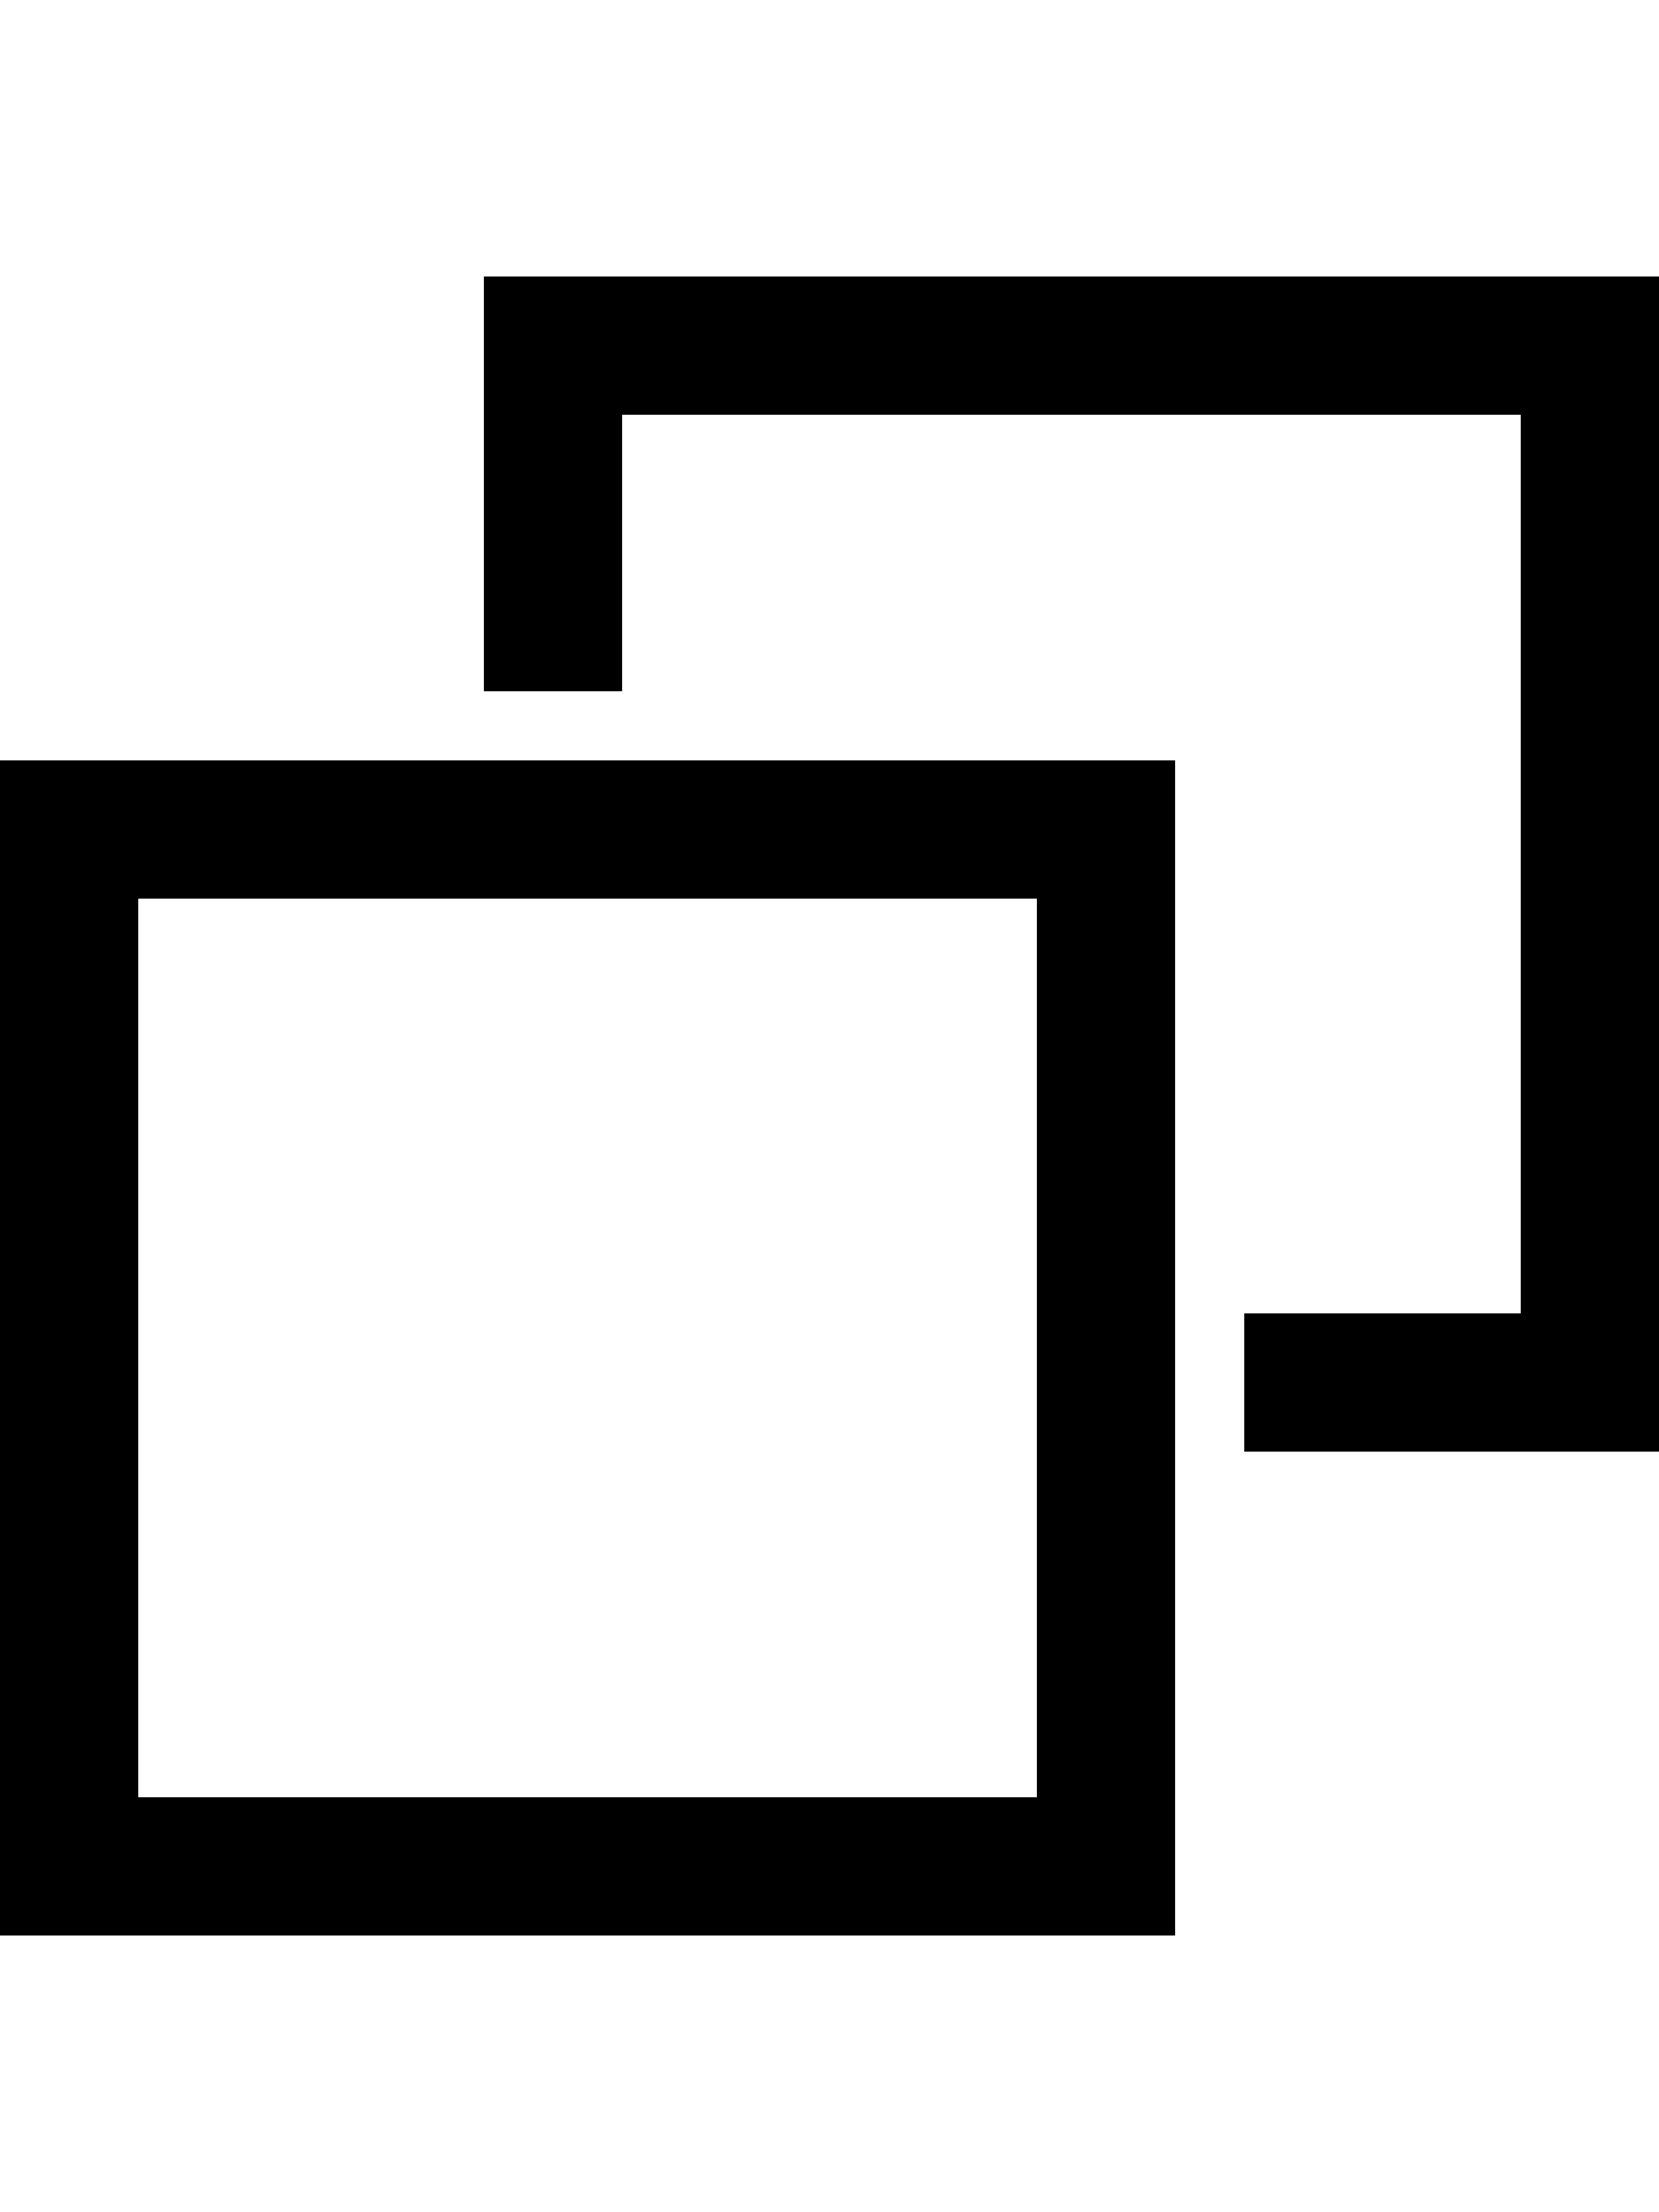
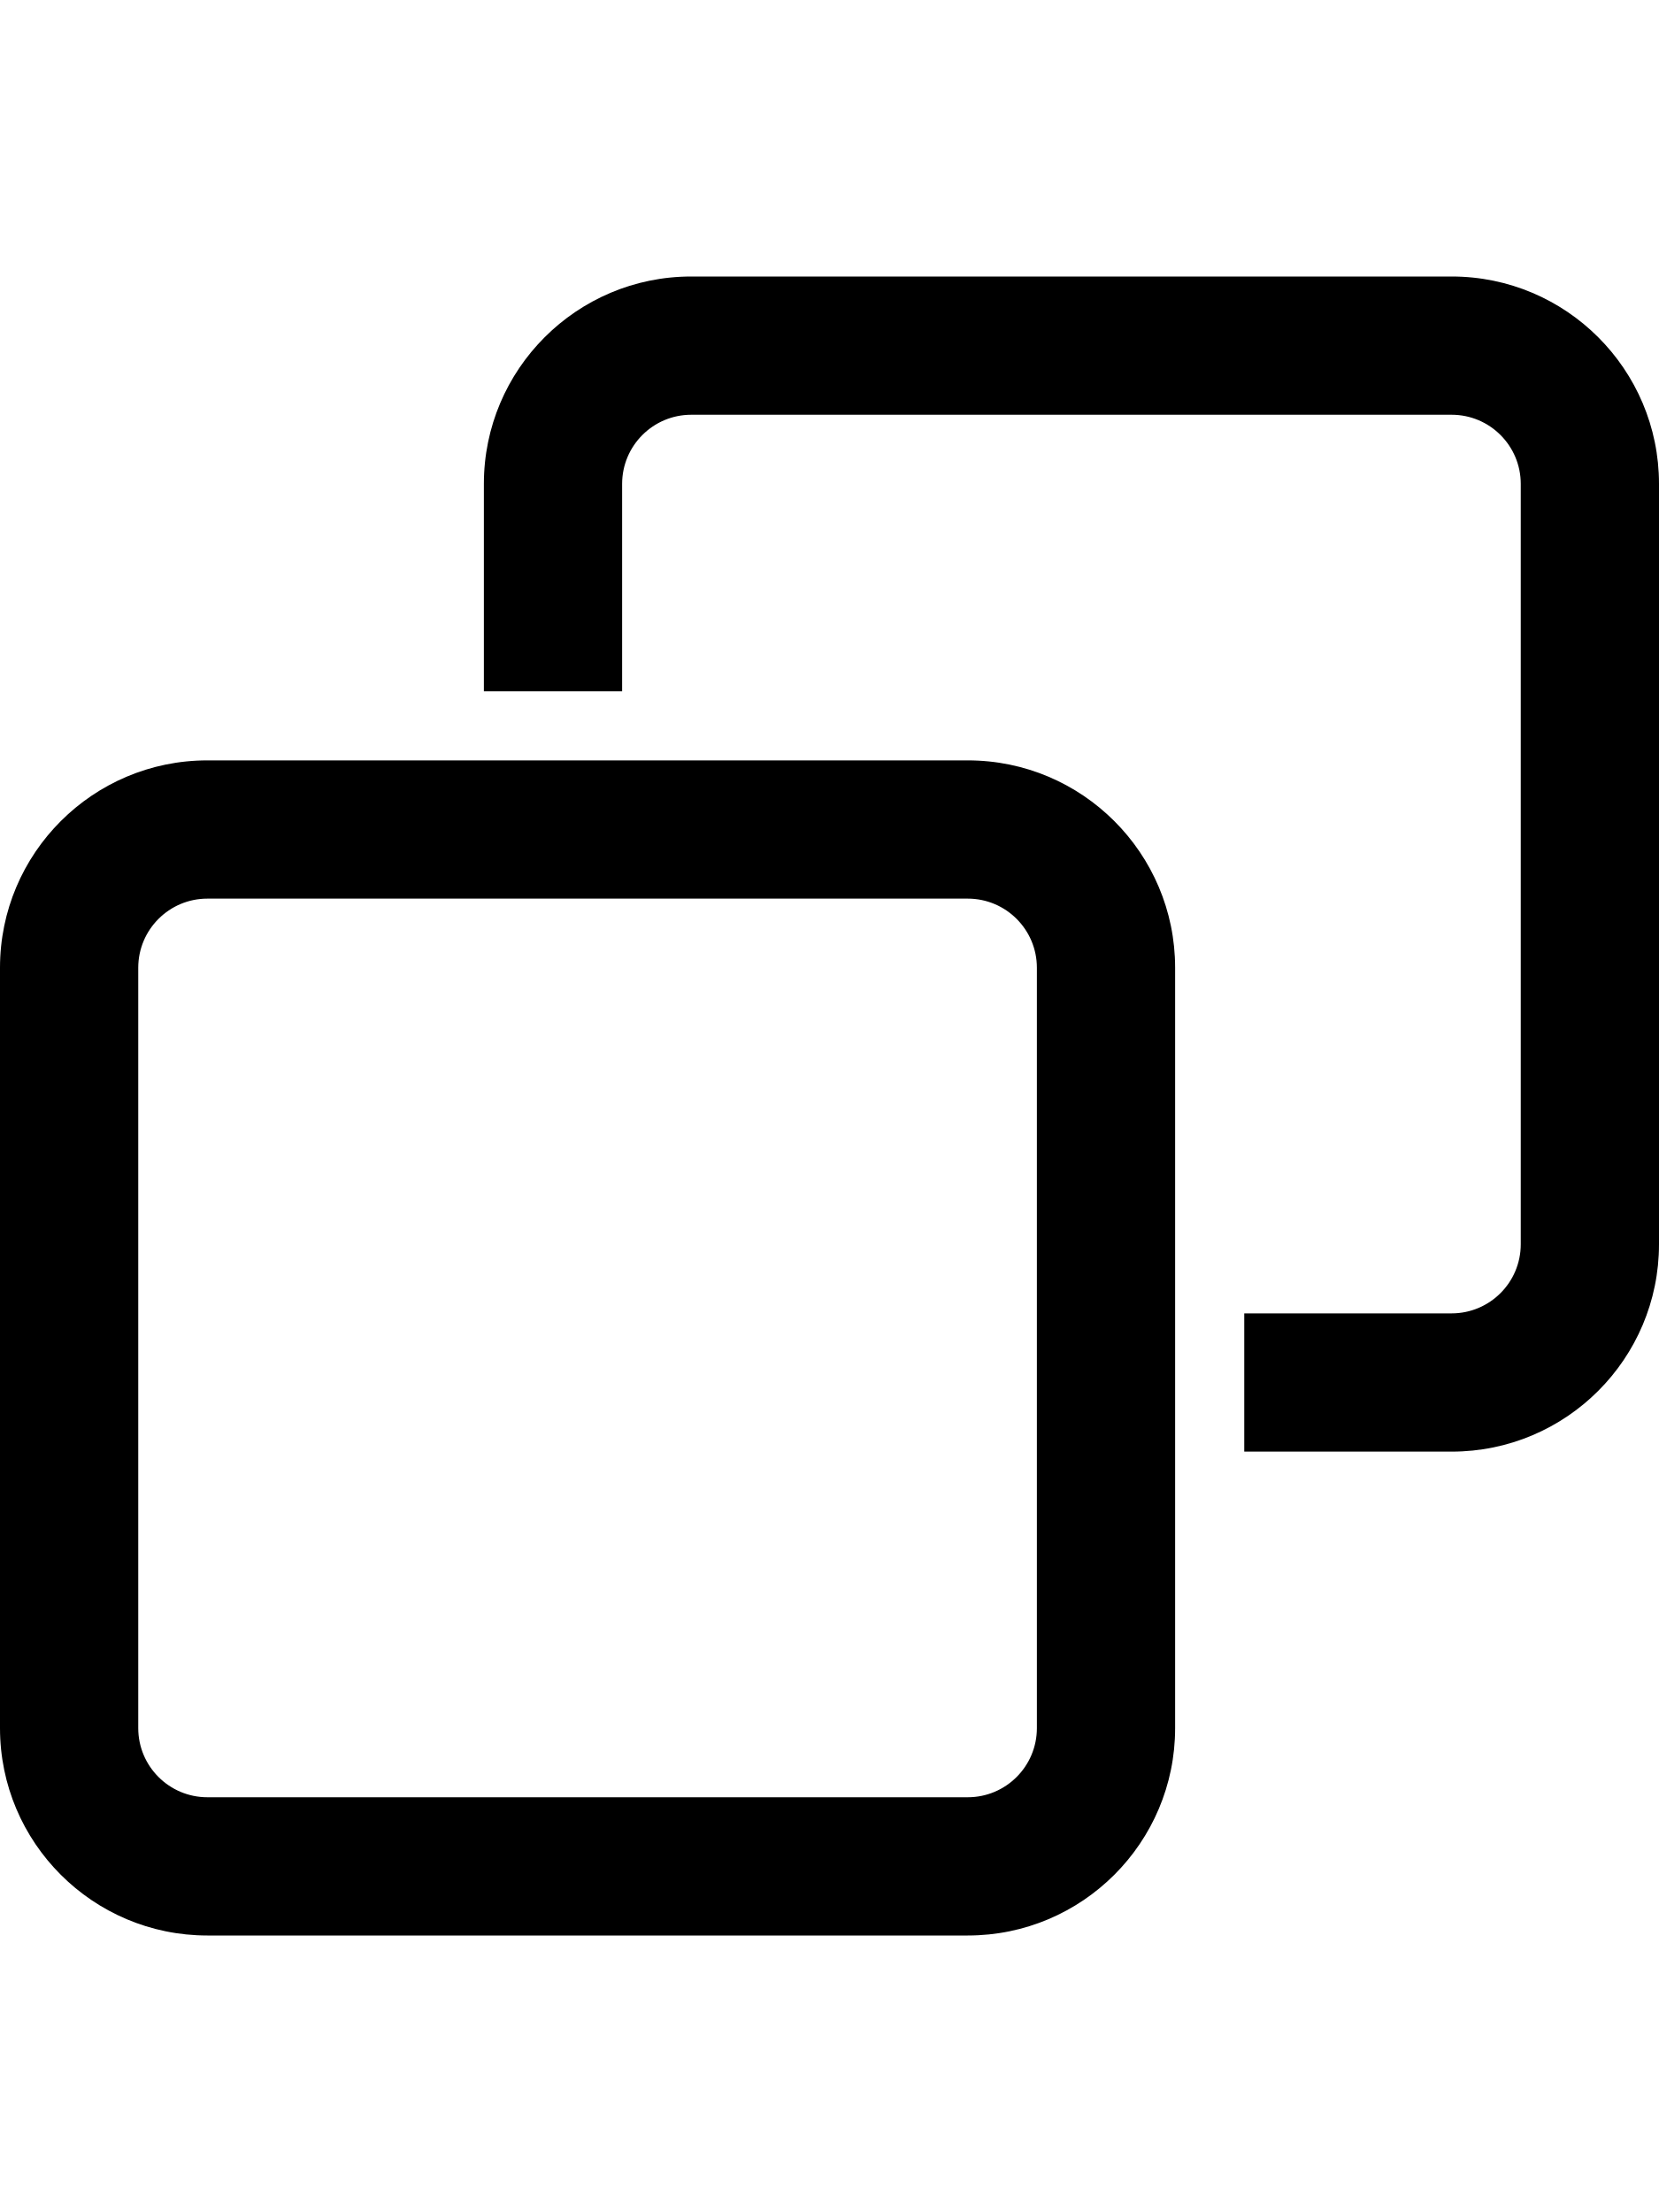
<svg xmlns="http://www.w3.org/2000/svg" width="12" height="16" viewBox="0 0 12 16" fill="none">
-   <path fill-rule="evenodd" clip-rule="evenodd" d="M11.5,2h0.5v0.5v7.5v0.5h-0.5h-2.5v-1h2v-6.5h-6.5v2h-1v-2.5v-0.5h0.5zM8,5.5h0.5v0.5v7.5v0.5h-0.5h-7.5h-0.5v-0.5v-7.5v-0.5h0.5zM7.5,13v-6.5h-6.5v6.5z" fill="black" />
+   <path fill-rule="evenodd" clip-rule="evenodd" d="M10.5,2c0.828,0 1.5,0.672 1.5,1.5v5.5c0,0.828 -0.672,1.5 -1.5,1.5h-1.5v-1h1.5c0.276,0 0.5,-0.224 0.5,-0.5v-5.5c0,-0.276 -0.224,-0.5 -0.5,-0.5h-5.5c-0.276,0 -0.5,0.224 -0.5,0.5v1.5h-1v-1.5c0,-0.828 0.672,-1.5 1.5,-1.5zM7,5.5c0.828,0 1.5,0.672 1.5,1.5v5.5c0,0.828 -0.672,1.5 -1.5,1.5h-5.5c-0.828,0 -1.5,-0.672 -1.5,-1.5v-5.5c0,-0.828 0.672,-1.5 1.5,-1.5zM1,12.5c0,0.276 0.224,0.5 0.5,0.5h5.5c0.276,0 0.5,-0.224 0.5,-0.5v-5.5c0,-0.276 -0.224,-0.5 -0.5,-0.5h-5.5c-0.276,0 -0.5,0.224 -0.5,0.5z" fill="black" />
</svg>
